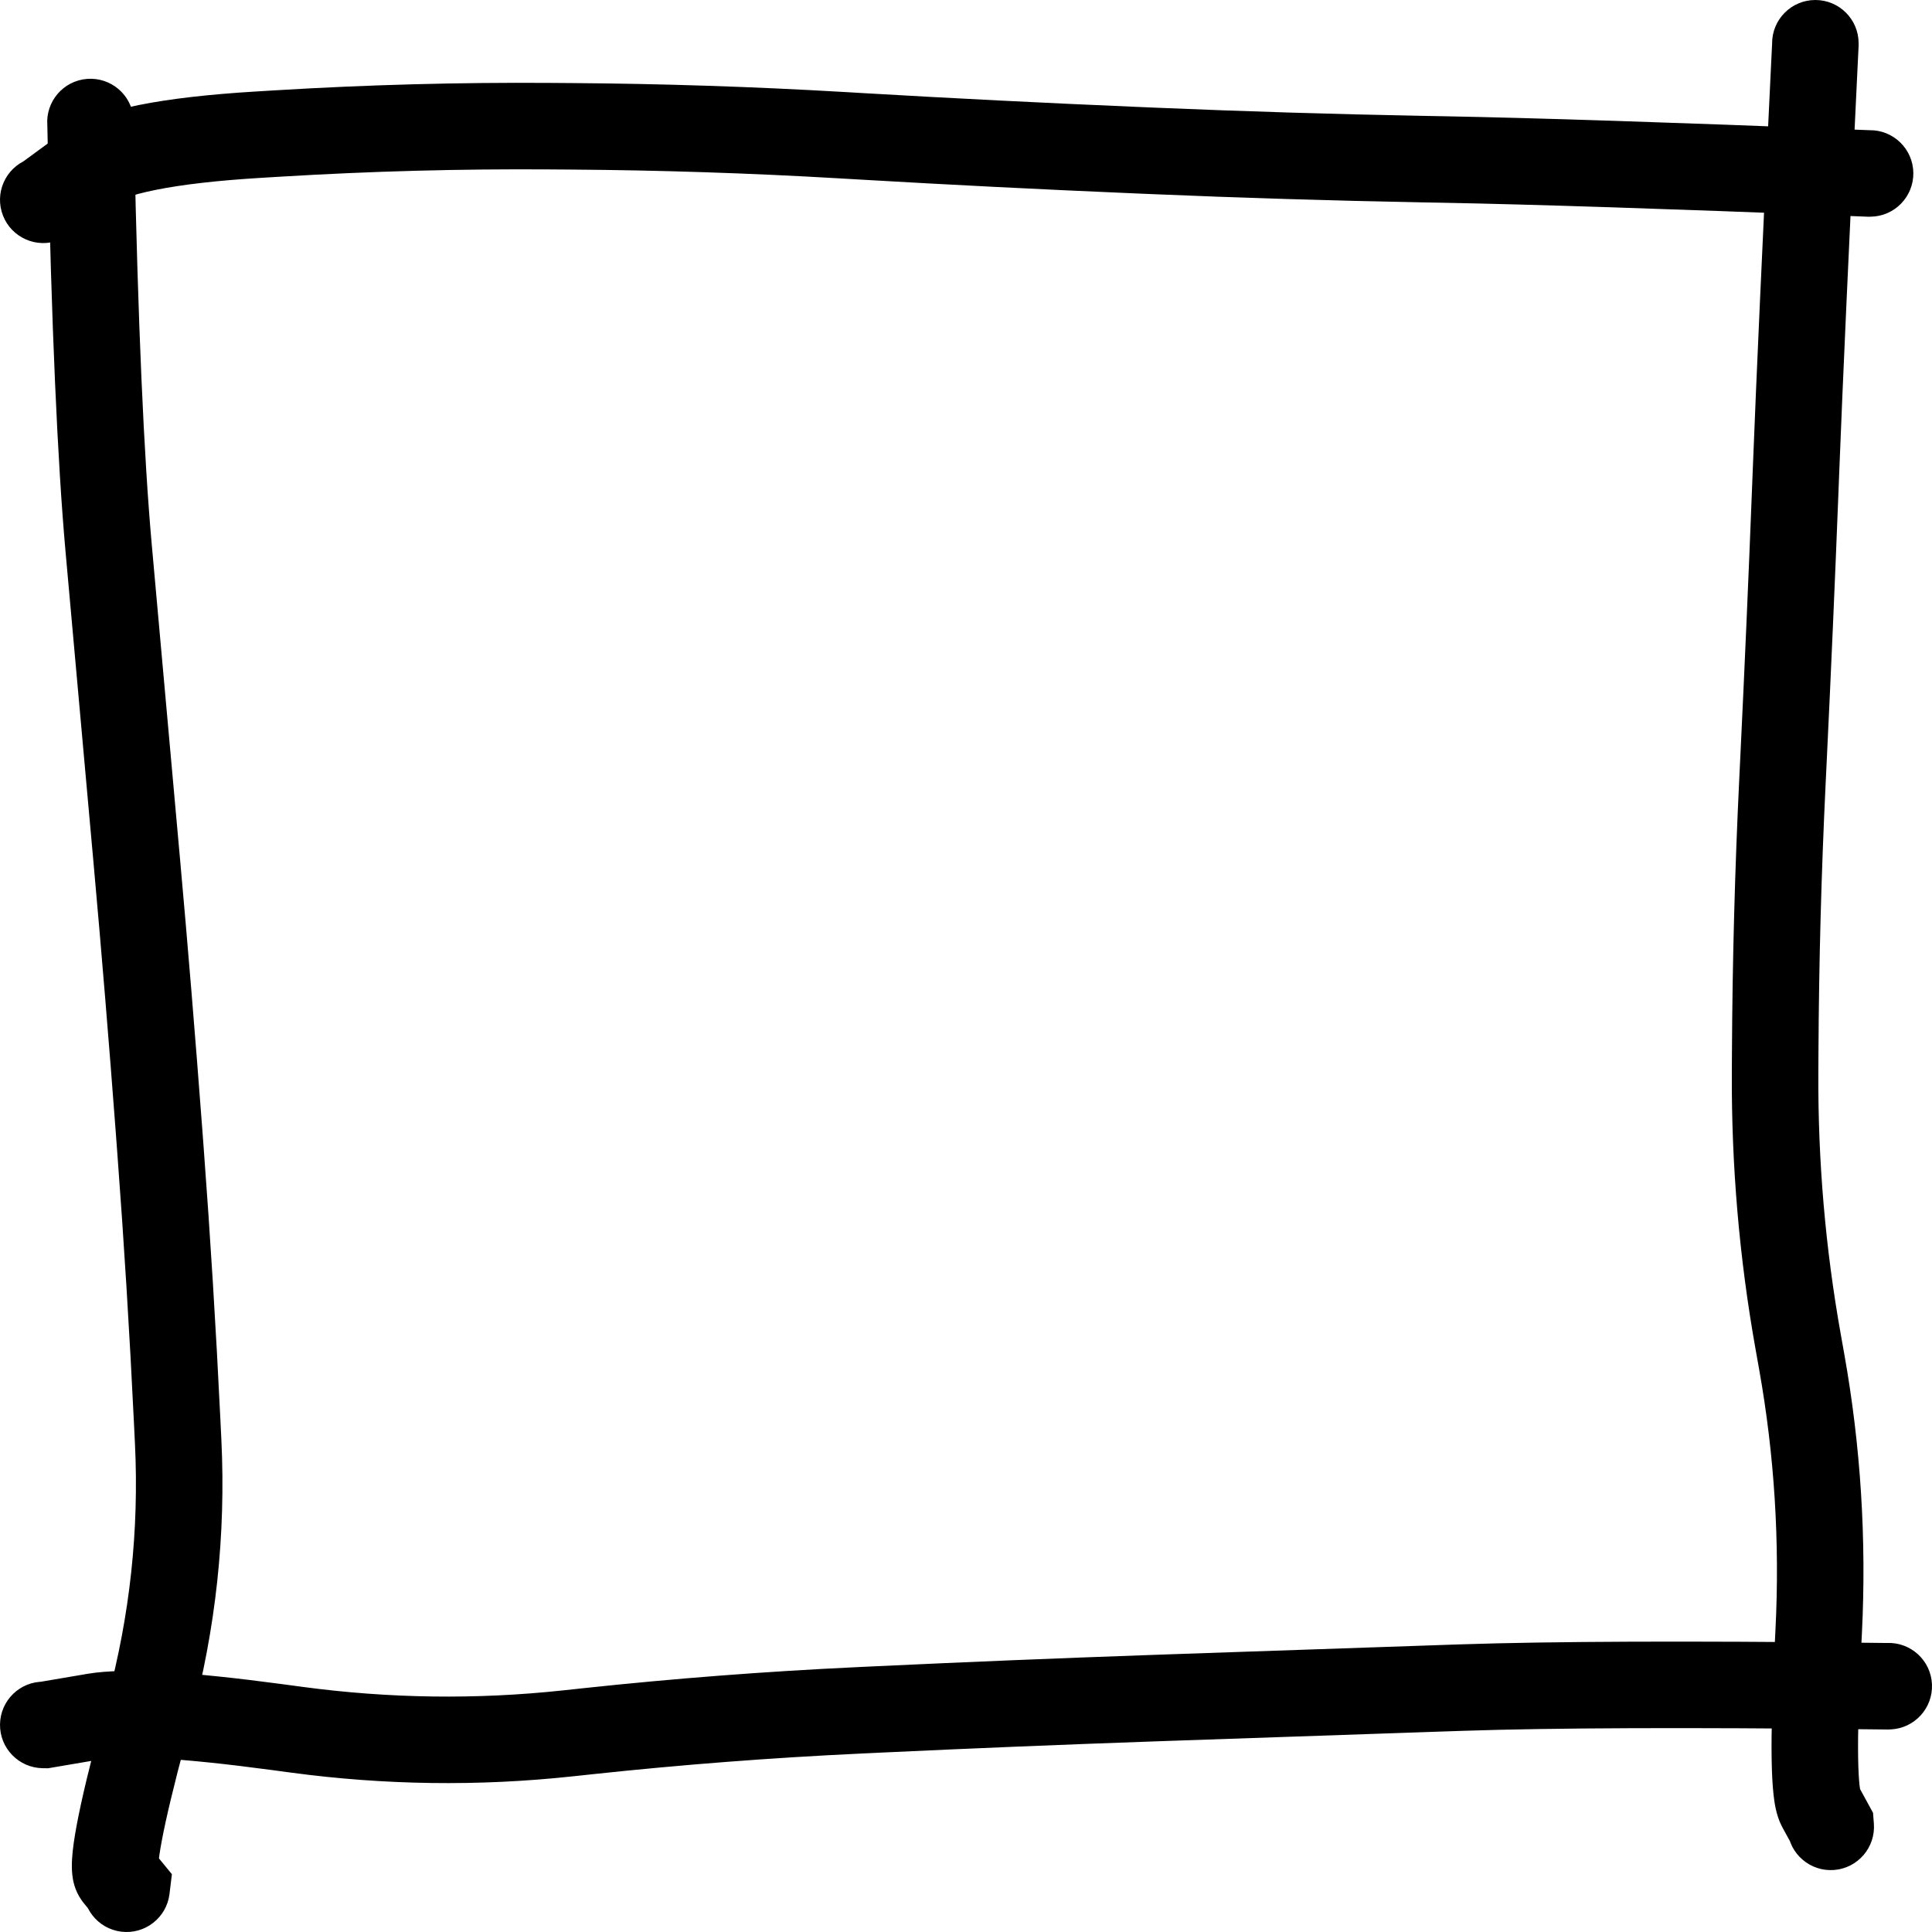
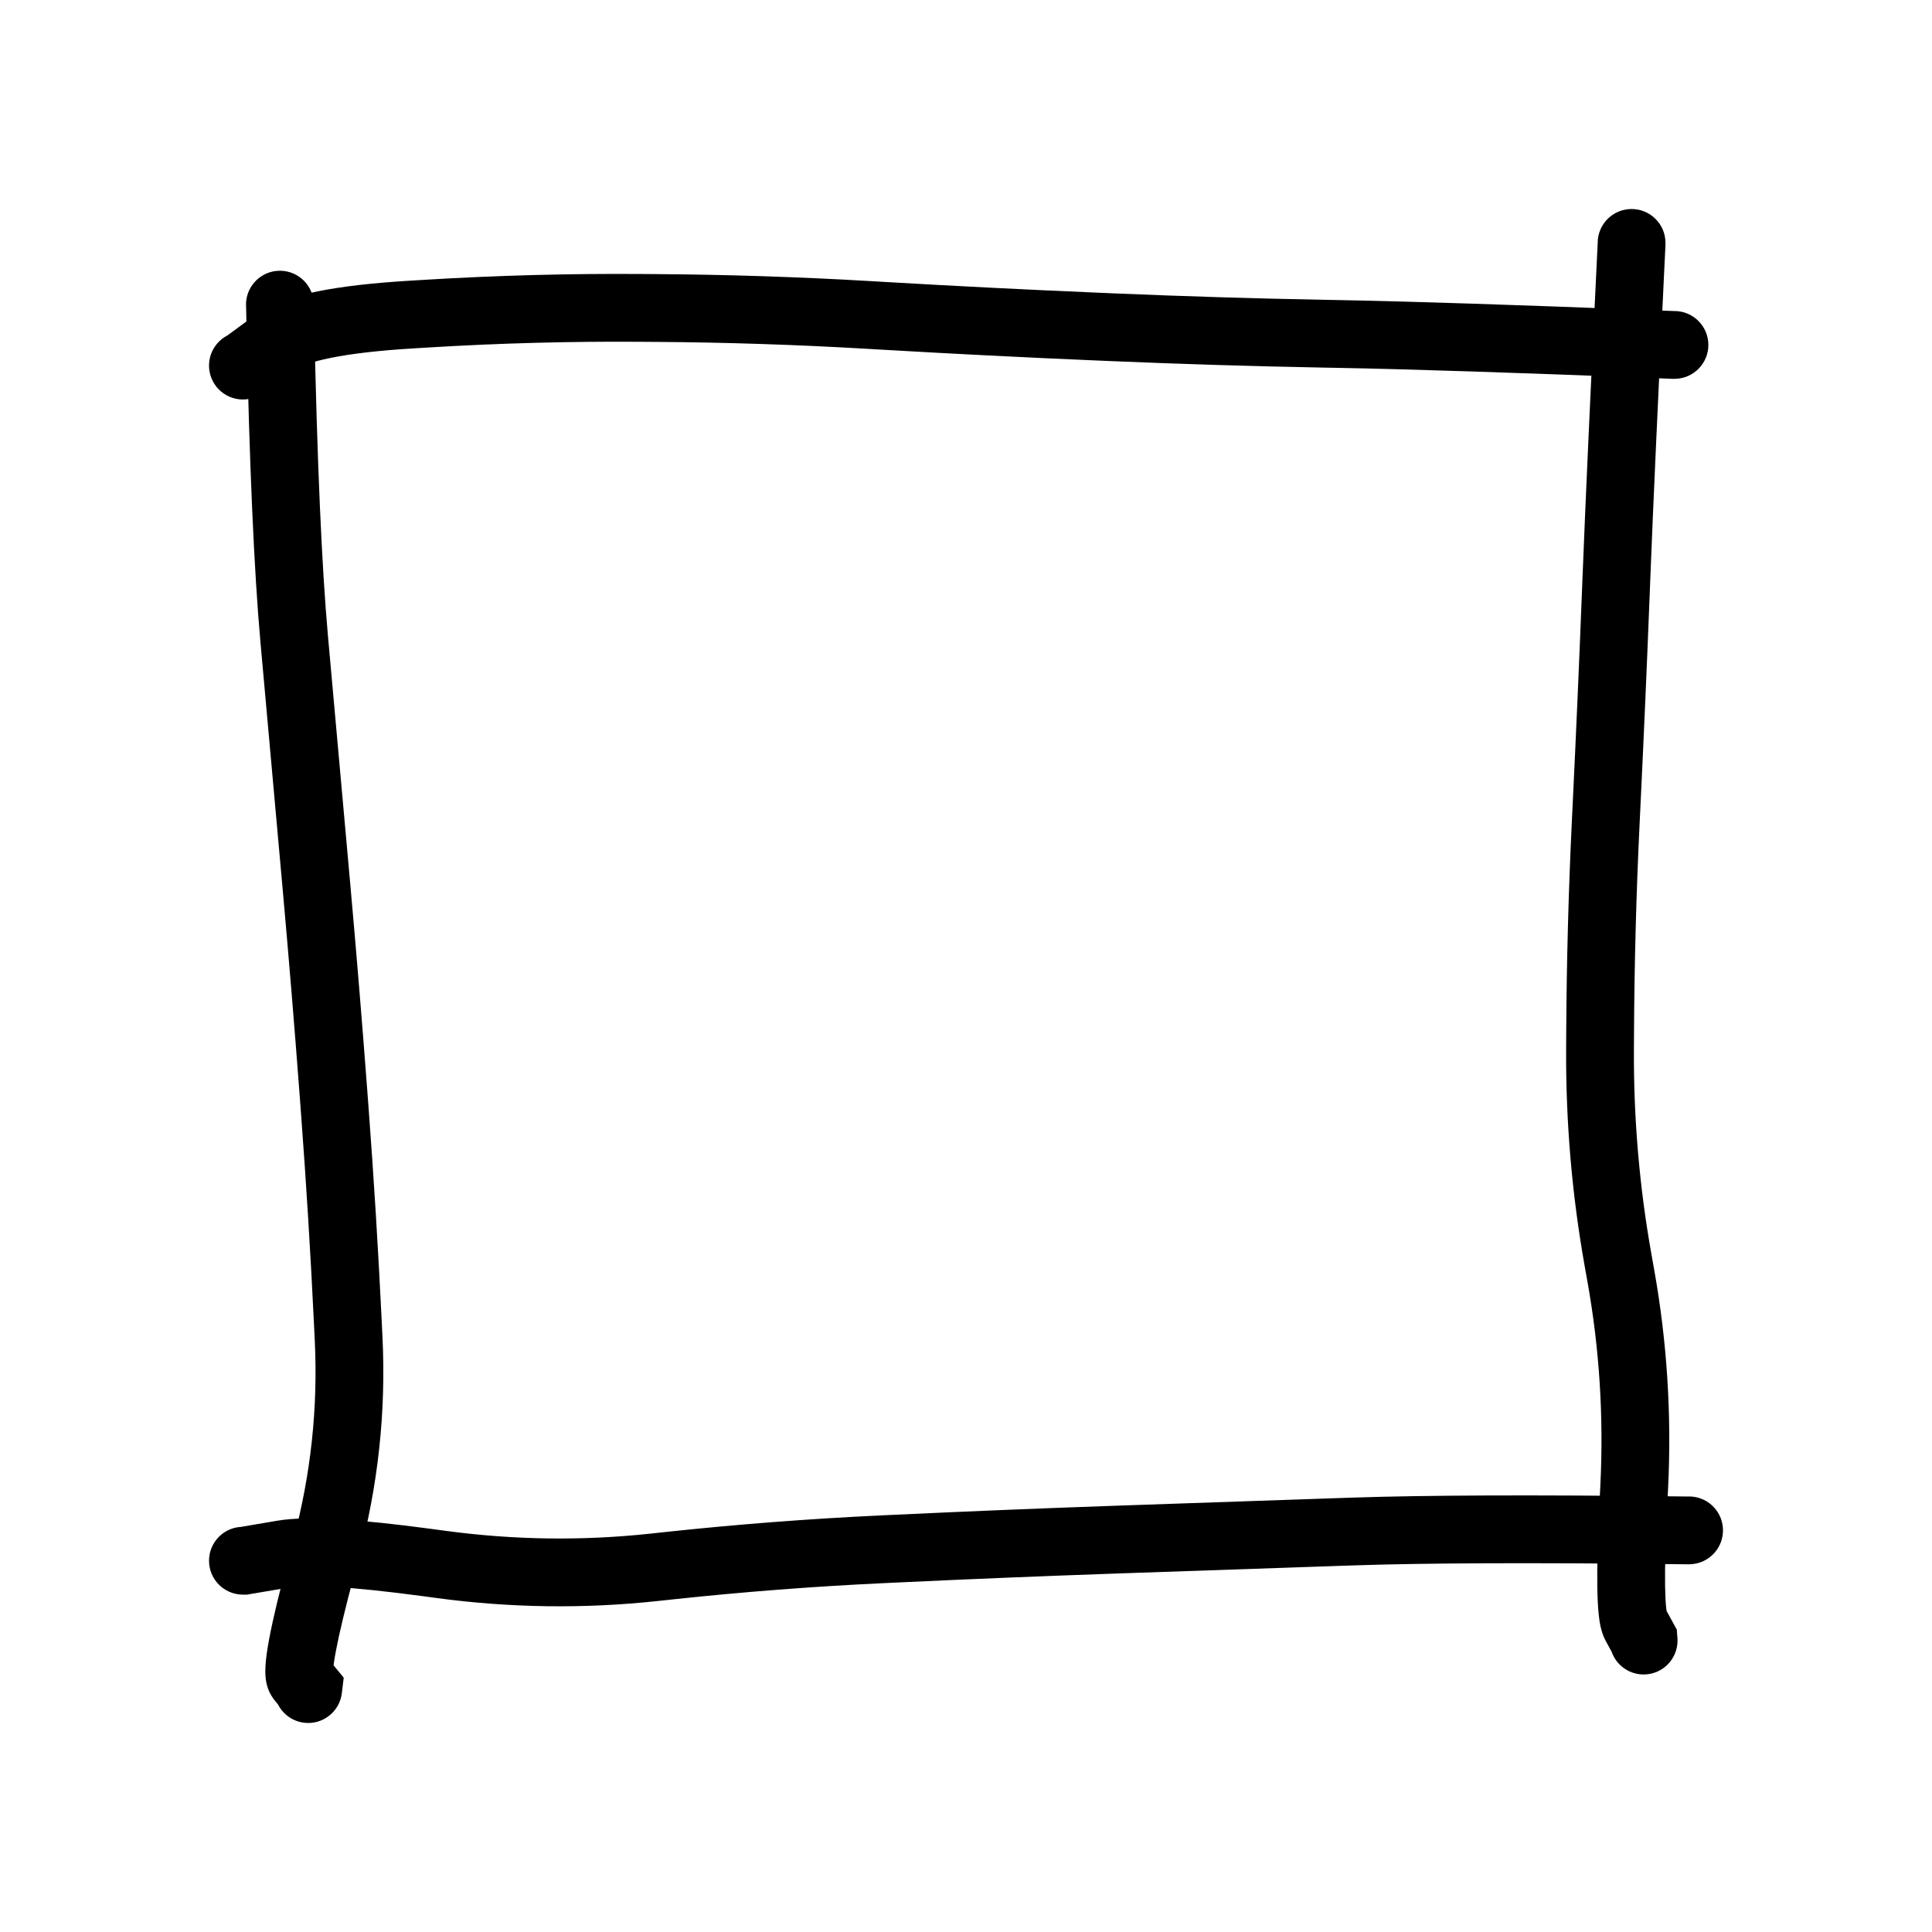
- <svg xmlns="http://www.w3.org/2000/svg" width="134" height="134" viewBox="0 0 134 134" fill="none">
+ <svg xmlns="http://www.w3.org/2000/svg" width="171" height="171" viewBox="-18.5 -18.5 171 171" fill="none">
  <path d="M9.264 8.23C9.136 6.578 7.692 5.344 6.04 5.472C4.388 5.601 3.154 7.045 3.283 8.697L6.273 8.463L9.264 8.23ZM6.281 8.563L9.281 8.501L9.279 8.415L9.272 8.33L6.281 8.563ZM7.541 38.081L10.529 37.813L7.541 38.081ZM7.668 39.491L10.656 39.222L7.668 39.491ZM9.415 58.923L12.403 58.654L9.415 58.923ZM11.024 78.359L14.016 78.134L11.024 78.359ZM11.13 79.769L8.138 79.994L11.13 79.769ZM10.345 118.636L7.448 117.859L10.345 118.636ZM10.159 119.329L13.057 120.106L10.159 119.329ZM9.974 120.021L7.076 119.244L9.974 120.021ZM8.097 130.047L10.539 128.304L8.097 130.047ZM8.142 130.109L5.7 131.852L5.758 131.933L5.82 132.009L8.142 130.109ZM8.79 130.901L11.768 131.262L11.922 129.991L11.111 129.001L8.79 130.901ZM5.8 130.638C5.6 132.283 6.771 133.778 8.416 133.978C10.061 134.178 11.556 133.006 11.756 131.362L8.778 131L5.8 130.638ZM6.273 8.463L3.283 8.697L3.29 8.796L6.281 8.563L9.272 8.33L9.264 8.23L6.273 8.463ZM6.281 8.563L3.282 8.625L3.311 10.036L6.311 9.974L9.31 9.912L9.281 8.501L6.281 8.563ZM6.311 9.974L3.311 10.036C3.571 22.547 3.983 32 4.553 38.35L7.541 38.081L10.529 37.813C9.978 31.676 9.569 22.391 9.31 9.912L6.311 9.974ZM7.541 38.081L4.553 38.35L4.617 39.055L7.605 38.786L10.593 38.517L10.529 37.813L7.541 38.081ZM7.605 38.786L4.617 39.055L4.68 39.76L7.668 39.491L10.656 39.222L10.593 38.517L7.605 38.786ZM7.668 39.491L4.68 39.76C5.241 46.003 5.803 52.245 6.364 58.487L9.352 58.218L12.34 57.949C11.778 51.708 11.217 45.465 10.656 39.222L7.668 39.491ZM9.352 58.218L6.364 58.487L6.428 59.192L9.415 58.923L12.403 58.654L12.34 57.949L9.352 58.218ZM9.415 58.923L6.428 59.192L6.491 59.896L9.479 59.627L12.467 59.359L12.403 58.654L9.415 58.923ZM9.479 59.627L6.491 59.896C7.051 66.123 7.565 72.352 8.033 78.583L11.024 78.359L14.016 78.134C13.546 71.874 13.03 65.615 12.467 59.359L9.479 59.627ZM11.024 78.359L8.033 78.583L8.085 79.288L11.077 79.064L14.069 78.84L14.016 78.134L11.024 78.359ZM11.077 79.064L8.085 79.288L8.138 79.994L11.13 79.769L14.122 79.545L14.069 78.84L11.077 79.064ZM11.13 79.769L8.138 79.994C8.605 86.213 8.99 92.456 9.292 98.723L12.289 98.578L15.285 98.433C14.98 92.114 14.592 85.817 14.122 79.545L11.13 79.769ZM12.289 98.578L9.292 98.723L9.326 99.433L12.323 99.289L15.319 99.144L15.285 98.433L12.289 98.578ZM12.323 99.289L9.326 99.433L9.361 100.144L12.357 99.999L15.354 99.855L15.319 99.144L12.323 99.289ZM12.357 99.999L9.361 100.144C9.649 106.124 9.013 112.026 7.448 117.859L10.345 118.636L13.243 119.414C14.968 112.984 15.672 106.461 15.354 99.855L12.357 99.999ZM10.345 118.636L7.448 117.859L7.262 118.551L10.159 119.329L13.057 120.106L13.243 119.414L10.345 118.636ZM10.159 119.329L7.262 118.551L7.076 119.244L9.974 120.021L12.871 120.798L13.057 120.106L10.159 119.329ZM9.974 120.021L7.076 119.244C6.248 122.332 5.656 124.788 5.322 126.574C5.157 127.457 5.038 128.26 4.998 128.932C4.979 129.263 4.972 129.65 5.016 130.041C5.049 130.34 5.151 131.082 5.656 131.79L8.097 130.047L10.539 128.304C10.767 128.622 10.868 128.91 10.912 129.059C10.959 129.218 10.974 129.334 10.979 129.377C10.988 129.455 10.979 129.442 10.988 129.287C11.006 128.985 11.072 128.466 11.22 127.678C11.511 126.122 12.055 123.842 12.871 120.798L9.974 120.021ZM8.097 130.047L5.656 131.79L5.7 131.852L8.142 130.109L10.584 128.366L10.539 128.304L8.097 130.047ZM8.142 130.109L5.82 132.009L6.468 132.801L8.79 130.901L11.111 129.001L10.464 128.209L8.142 130.109ZM8.79 130.901L5.812 130.539L5.8 130.638L8.778 131L11.756 131.362L11.768 131.262L8.79 130.901Z" fill="black" />
  <path d="M128.91 2.994C128.907 1.338 127.561 -0.003 125.904 5.20893e-06C124.247 0.003 122.907 1.349 122.91 3.006L125.91 3L128.91 2.994ZM125.91 3.1L128.907 3.245L128.91 3.17L128.91 3.094L125.91 3.1ZM125.842 4.506L122.845 4.361V4.361L125.842 4.506ZM124.516 33.977L121.518 33.861L124.516 33.977ZM123.121 73.684L120.121 73.669L123.121 73.684ZM124.716 93.059L127.67 92.532L124.716 93.059ZM126.106 113.857L123.11 113.707L126.106 113.857ZM126.24 125.269L123.57 126.636L126.24 125.269ZM126.288 125.363L123.618 126.73L123.637 126.766L123.656 126.802L126.288 125.363ZM126.969 126.608L129.96 126.378L129.911 125.735L129.601 125.168L126.969 126.608ZM123.986 126.937C124.112 128.589 125.554 129.825 127.206 129.699C128.858 129.572 130.095 128.13 129.968 126.478L126.977 126.707L123.986 126.937ZM125.91 3L122.91 3.006L122.91 3.106L125.91 3.1L128.91 3.094L128.91 2.994L125.91 3ZM125.91 3.1L122.914 2.955L122.845 4.361L125.842 4.506L128.838 4.651L128.907 3.245L125.91 3.1ZM125.842 4.506L122.845 4.361C122.242 16.818 121.818 26.183 121.574 32.449L124.571 32.566L127.569 32.683C127.812 26.446 128.235 17.104 128.838 4.651L125.842 4.506ZM124.571 32.566L121.574 32.449L121.546 33.155L124.544 33.272L127.541 33.388L127.569 32.683L124.571 32.566ZM124.544 33.272L121.546 33.155L121.518 33.861L124.516 33.977L127.514 34.094L127.541 33.388L124.544 33.272ZM124.516 33.977L121.518 33.861C121.275 40.103 121.002 46.35 120.7 52.603L123.696 52.748L126.693 52.892C126.996 46.621 127.27 40.355 127.514 34.094L124.516 33.977ZM123.696 52.748L120.7 52.603L120.666 53.309L123.662 53.455L126.659 53.599L126.693 52.892L123.696 52.748ZM123.662 53.455L120.666 53.309L120.632 54.017L123.628 54.161L126.625 54.306L126.659 53.599L123.662 53.455ZM123.628 54.161L120.632 54.017C120.327 60.322 120.158 66.636 120.125 72.96L123.125 72.975L126.125 72.991C126.157 66.753 126.324 60.525 126.625 54.306L123.628 54.161ZM123.125 72.975L120.125 72.96L120.121 73.669L123.121 73.684L126.121 73.7L126.125 72.991L123.125 72.975ZM123.121 73.684L120.121 73.669L120.117 74.378L123.117 74.394L126.117 74.409L126.121 73.7L123.121 73.684ZM123.117 74.394L120.117 74.378C120.084 80.84 120.632 87.243 121.763 93.585L124.716 93.059L127.67 92.532C126.603 86.549 126.085 80.509 126.117 74.409L123.117 74.394ZM124.716 93.059L121.763 93.585L121.887 94.281L124.84 93.755L127.794 93.228L127.67 92.532L124.716 93.059ZM124.84 93.755L121.887 94.281L122.011 94.977L124.964 94.451L127.918 93.924L127.794 93.228L124.84 93.755ZM124.964 94.451L122.011 94.977C123.069 100.915 123.448 106.92 123.145 112.996L126.142 113.145L129.138 113.294C129.463 106.77 129.056 100.311 127.918 93.924L124.964 94.451ZM126.142 113.145L123.145 112.996L123.11 113.707L126.106 113.857L129.102 114.006L129.138 113.294L126.142 113.145ZM126.106 113.857L123.11 113.707L123.074 114.419L126.071 114.568L129.067 114.717L129.102 114.006L126.106 113.857ZM126.071 114.568L123.074 114.419C122.916 117.593 122.848 120.135 122.878 122.016C122.893 122.952 122.933 123.777 123.008 124.459C123.068 125.01 123.187 125.888 123.57 126.636L126.24 125.269L128.911 123.902C129.08 124.233 129.032 124.352 128.972 123.803C128.926 123.385 128.891 122.768 128.877 121.921C128.851 120.234 128.911 117.843 129.067 114.717L126.071 114.568ZM126.24 125.269L123.57 126.636L123.618 126.73L126.288 125.363L128.959 123.996L128.911 123.902L126.24 125.269ZM126.288 125.363L123.656 126.802L124.337 128.047L126.969 126.608L129.601 125.168L128.921 123.923L126.288 125.363ZM126.969 126.608L123.978 126.837L123.986 126.937L126.977 126.707L129.968 126.478L129.96 126.378L126.969 126.608Z" fill="black" />
  <path d="M129.743 15.029C131.4 15.009 132.726 13.649 132.706 11.992C132.685 10.336 131.326 9.009 129.669 9.03L129.706 12.03L129.743 15.029ZM129.606 12.031L129.488 15.028L129.565 15.032L129.643 15.031L129.606 12.031ZM100.119 11.063L100.175 8.063L100.119 11.063ZM99.413 11.05L99.356 14.049L99.413 11.05ZM98.706 11.036L98.762 8.037L98.706 11.036ZM78.527 10.402L78.655 7.405L78.527 10.402ZM59.054 9.415L59.229 6.42L59.054 9.415ZM58.348 9.374L58.523 6.379L58.348 9.374ZM38.162 8.751L38.183 5.751L38.162 8.751ZM19.348 9.255L19.167 6.26L19.348 9.255ZM18.638 9.297L18.819 12.292L18.638 9.297ZM17.929 9.34L17.748 6.346L17.929 9.34ZM5.752 11.884L4.003 9.447L3.99 9.456L3.978 9.465L5.752 11.884ZM3.097 13.831L3.914 16.718L4.435 16.57L4.871 16.25L3.097 13.831ZM2.183 10.972C0.589 11.424 -0.337 13.082 0.114 14.676C0.566 16.27 2.224 17.197 3.818 16.745L3.001 13.859L2.183 10.972ZM129.706 12.03L129.669 9.03L129.569 9.031L129.606 12.031L129.643 15.031L129.743 15.029L129.706 12.03ZM129.606 12.031L129.724 9.033L128.317 8.978L128.199 11.975L128.081 14.973L129.488 15.028L129.606 12.031ZM128.199 11.975L128.317 8.978C115.848 8.486 106.463 8.181 100.175 8.063L100.119 11.063L100.063 14.062C106.286 14.179 115.621 14.482 128.081 14.973L128.199 11.975ZM100.119 11.063L100.175 8.063L99.469 8.05L99.413 11.05L99.356 14.049L100.063 14.062L100.119 11.063ZM99.413 11.05L99.469 8.05L98.762 8.037L98.706 11.036L98.65 14.036L99.356 14.049L99.413 11.05ZM98.706 11.036L98.762 8.037C92.53 7.92 86.299 7.73 80.067 7.465L79.94 10.462L79.812 13.46C86.091 13.726 92.371 13.918 98.65 14.036L98.706 11.036ZM79.94 10.462L80.067 7.465L79.361 7.435L79.234 10.432L79.106 13.43L79.812 13.46L79.94 10.462ZM79.234 10.432L79.361 7.435L78.655 7.405L78.527 10.402L78.4 13.4L79.106 13.43L79.234 10.432ZM78.527 10.402L78.655 7.405C72.415 7.14 66.175 6.826 59.935 6.462L59.761 9.456L59.586 12.451C65.858 12.817 72.129 13.133 78.4 13.4L78.527 10.402ZM59.761 9.456L59.935 6.462L59.229 6.42L59.054 9.415L58.88 12.41L59.586 12.451L59.761 9.456ZM59.054 9.415L59.229 6.42L58.523 6.379L58.348 9.374L58.173 12.369L58.88 12.41L59.054 9.415ZM58.348 9.374L58.523 6.379C52.216 6.011 45.907 5.805 39.597 5.761L39.576 8.761L39.555 11.761C45.763 11.804 51.969 12.007 58.173 12.369L58.348 9.374ZM39.576 8.761L39.597 5.761L38.89 5.756L38.869 8.756L38.848 11.756L39.555 11.761L39.576 8.761ZM38.869 8.756L38.89 5.756L38.183 5.751L38.162 8.751L38.141 11.751L38.848 11.756L38.869 8.756ZM38.162 8.751L38.183 5.751C31.856 5.707 25.518 5.877 19.167 6.26L19.348 9.255L19.529 12.249C25.746 11.874 31.95 11.708 38.141 11.751L38.162 8.751ZM19.348 9.255L19.167 6.26L18.457 6.303L18.638 9.297L18.819 12.292L19.529 12.249L19.348 9.255ZM18.638 9.297L18.457 6.303L17.748 6.346L17.929 9.34L18.11 12.335L18.819 12.292L18.638 9.297ZM17.929 9.34L17.748 6.346C14.534 6.54 11.814 6.846 9.629 7.285C7.534 7.705 5.586 8.31 4.195 9.309L5.944 11.746L7.694 14.183C8.008 13.957 8.911 13.549 10.81 13.168C12.621 12.804 15.04 12.52 18.11 12.335L17.929 9.34ZM5.944 11.746L4.195 9.309L4.003 9.447L5.752 11.884L7.501 14.321L7.694 14.183L5.944 11.746ZM5.752 11.884L3.978 9.465L1.323 11.412L3.097 13.831L4.871 16.25L7.526 14.303L5.752 11.884ZM3.097 13.831L2.28 10.945L2.183 10.972L3.001 13.859L3.818 16.745L3.914 16.718L3.097 13.831Z" fill="black" />
  <path d="M131.129 119.949C132.785 119.877 134.069 118.478 133.998 116.823C133.927 115.167 132.527 113.883 130.872 113.954L131.001 116.951L131.129 119.949ZM130.901 116.956L130.868 119.955L130.949 119.956L131.029 119.953L130.901 116.956ZM101.374 117.049L101.474 120.047L101.474 120.047L101.374 117.049ZM99.96 117.096L100.06 120.094V120.094L99.96 117.096ZM80.461 117.765L80.566 120.763L80.461 117.765ZM60.955 118.562L60.814 115.565L60.955 118.562ZM60.247 118.595L60.388 121.592L60.247 118.595ZM40.765 120.075L41.085 123.058L40.765 120.075ZM40.059 120.151L39.74 117.168L40.059 120.151ZM39.354 120.227L39.673 123.209L39.354 120.227ZM20.587 119.972L20.986 116.999L20.587 119.972ZM19.88 119.877L19.482 122.851L19.88 119.877ZM19.173 119.783L19.572 116.809L19.173 119.783ZM6.629 119.042L7.116 122.002L6.629 119.042ZM6.391 119.081L5.904 116.121L5.897 116.122L5.889 116.124L6.391 119.081ZM3.101 119.64L3.057 122.64L3.332 122.644L3.603 122.598L3.101 119.64ZM3.044 116.639C1.387 116.615 0.025 117.939 0.001 119.596C-0.023 121.252 1.301 122.615 2.957 122.639L3.001 119.639L3.044 116.639ZM131.001 116.951L130.872 113.954L130.772 113.958L130.901 116.956L131.029 119.953L131.129 119.949L131.001 116.951ZM130.901 116.956L130.934 113.956L129.524 113.94L129.491 116.94L129.458 119.94L130.868 119.955L130.901 116.956ZM129.491 116.94L129.524 113.94C117.03 113.803 107.604 113.839 101.273 114.051L101.374 117.049L101.474 120.047C107.666 119.84 116.985 119.803 129.458 119.94L129.491 116.94ZM101.374 117.049L101.273 114.051L100.566 114.074L100.667 117.072L100.767 120.071L101.474 120.047L101.374 117.049ZM100.667 117.072L100.566 114.074L99.859 114.098L99.96 117.096L100.06 120.094L100.767 120.071L100.667 117.072ZM99.96 117.096L99.859 114.098C93.597 114.308 87.331 114.522 81.063 114.742L81.169 117.74L81.274 120.738C87.538 120.519 93.8 120.304 100.06 120.094L99.96 117.096ZM81.169 117.74L81.063 114.742L80.356 114.767L80.461 117.765L80.566 120.763L81.274 120.738L81.169 117.74ZM80.461 117.765L80.356 114.767L79.648 114.792L79.754 117.79L79.859 120.788L80.566 120.763L80.461 117.765ZM79.754 117.79L79.648 114.792C73.37 115.012 67.092 115.27 60.814 115.565L60.955 118.562L61.096 121.558C67.35 121.264 73.605 121.007 79.859 120.788L79.754 117.79ZM60.955 118.562L60.814 115.565L60.106 115.598L60.247 118.595L60.388 121.592L61.096 121.558L60.955 118.562ZM60.247 118.595L60.106 115.598L59.399 115.632L59.54 118.628L59.681 121.625L60.388 121.592L60.247 118.595ZM59.54 118.628L59.399 115.632C53.073 115.929 46.755 116.416 40.445 117.092L40.765 120.075L41.085 123.058C47.276 122.395 53.474 121.917 59.681 121.625L59.54 118.628ZM40.765 120.075L40.445 117.092L39.74 117.168L40.059 120.151L40.379 123.134L41.085 123.058L40.765 120.075ZM40.059 120.151L39.74 117.168L39.034 117.244L39.354 120.227L39.673 123.209L40.379 123.134L40.059 120.151ZM39.354 120.227L39.034 117.244C33.024 117.888 27.01 117.806 20.986 116.999L20.587 119.972L20.188 122.946C26.686 123.817 33.183 123.905 39.673 123.209L39.354 120.227ZM20.587 119.972L20.986 116.999L20.279 116.904L19.88 119.877L19.482 122.851L20.188 122.946L20.587 119.972ZM19.88 119.877L20.279 116.904L19.572 116.809L19.173 119.783L18.775 122.756L19.482 122.851L19.88 119.877ZM19.173 119.783L19.572 116.809C13.386 115.98 8.758 115.652 6.142 116.082L6.629 119.042L7.116 122.002C8.703 121.741 12.439 121.907 18.775 122.756L19.173 119.783ZM6.629 119.042L6.142 116.082L5.904 116.121L6.391 119.081L6.878 122.041L7.116 122.002L6.629 119.042ZM6.391 119.081L5.889 116.124L2.598 116.683L3.101 119.64L3.603 122.598L6.894 122.039L6.391 119.081ZM3.101 119.64L3.144 116.641L3.044 116.639L3.001 119.639L2.957 122.639L3.057 122.64L3.101 119.64Z" fill="black" />
</svg>
